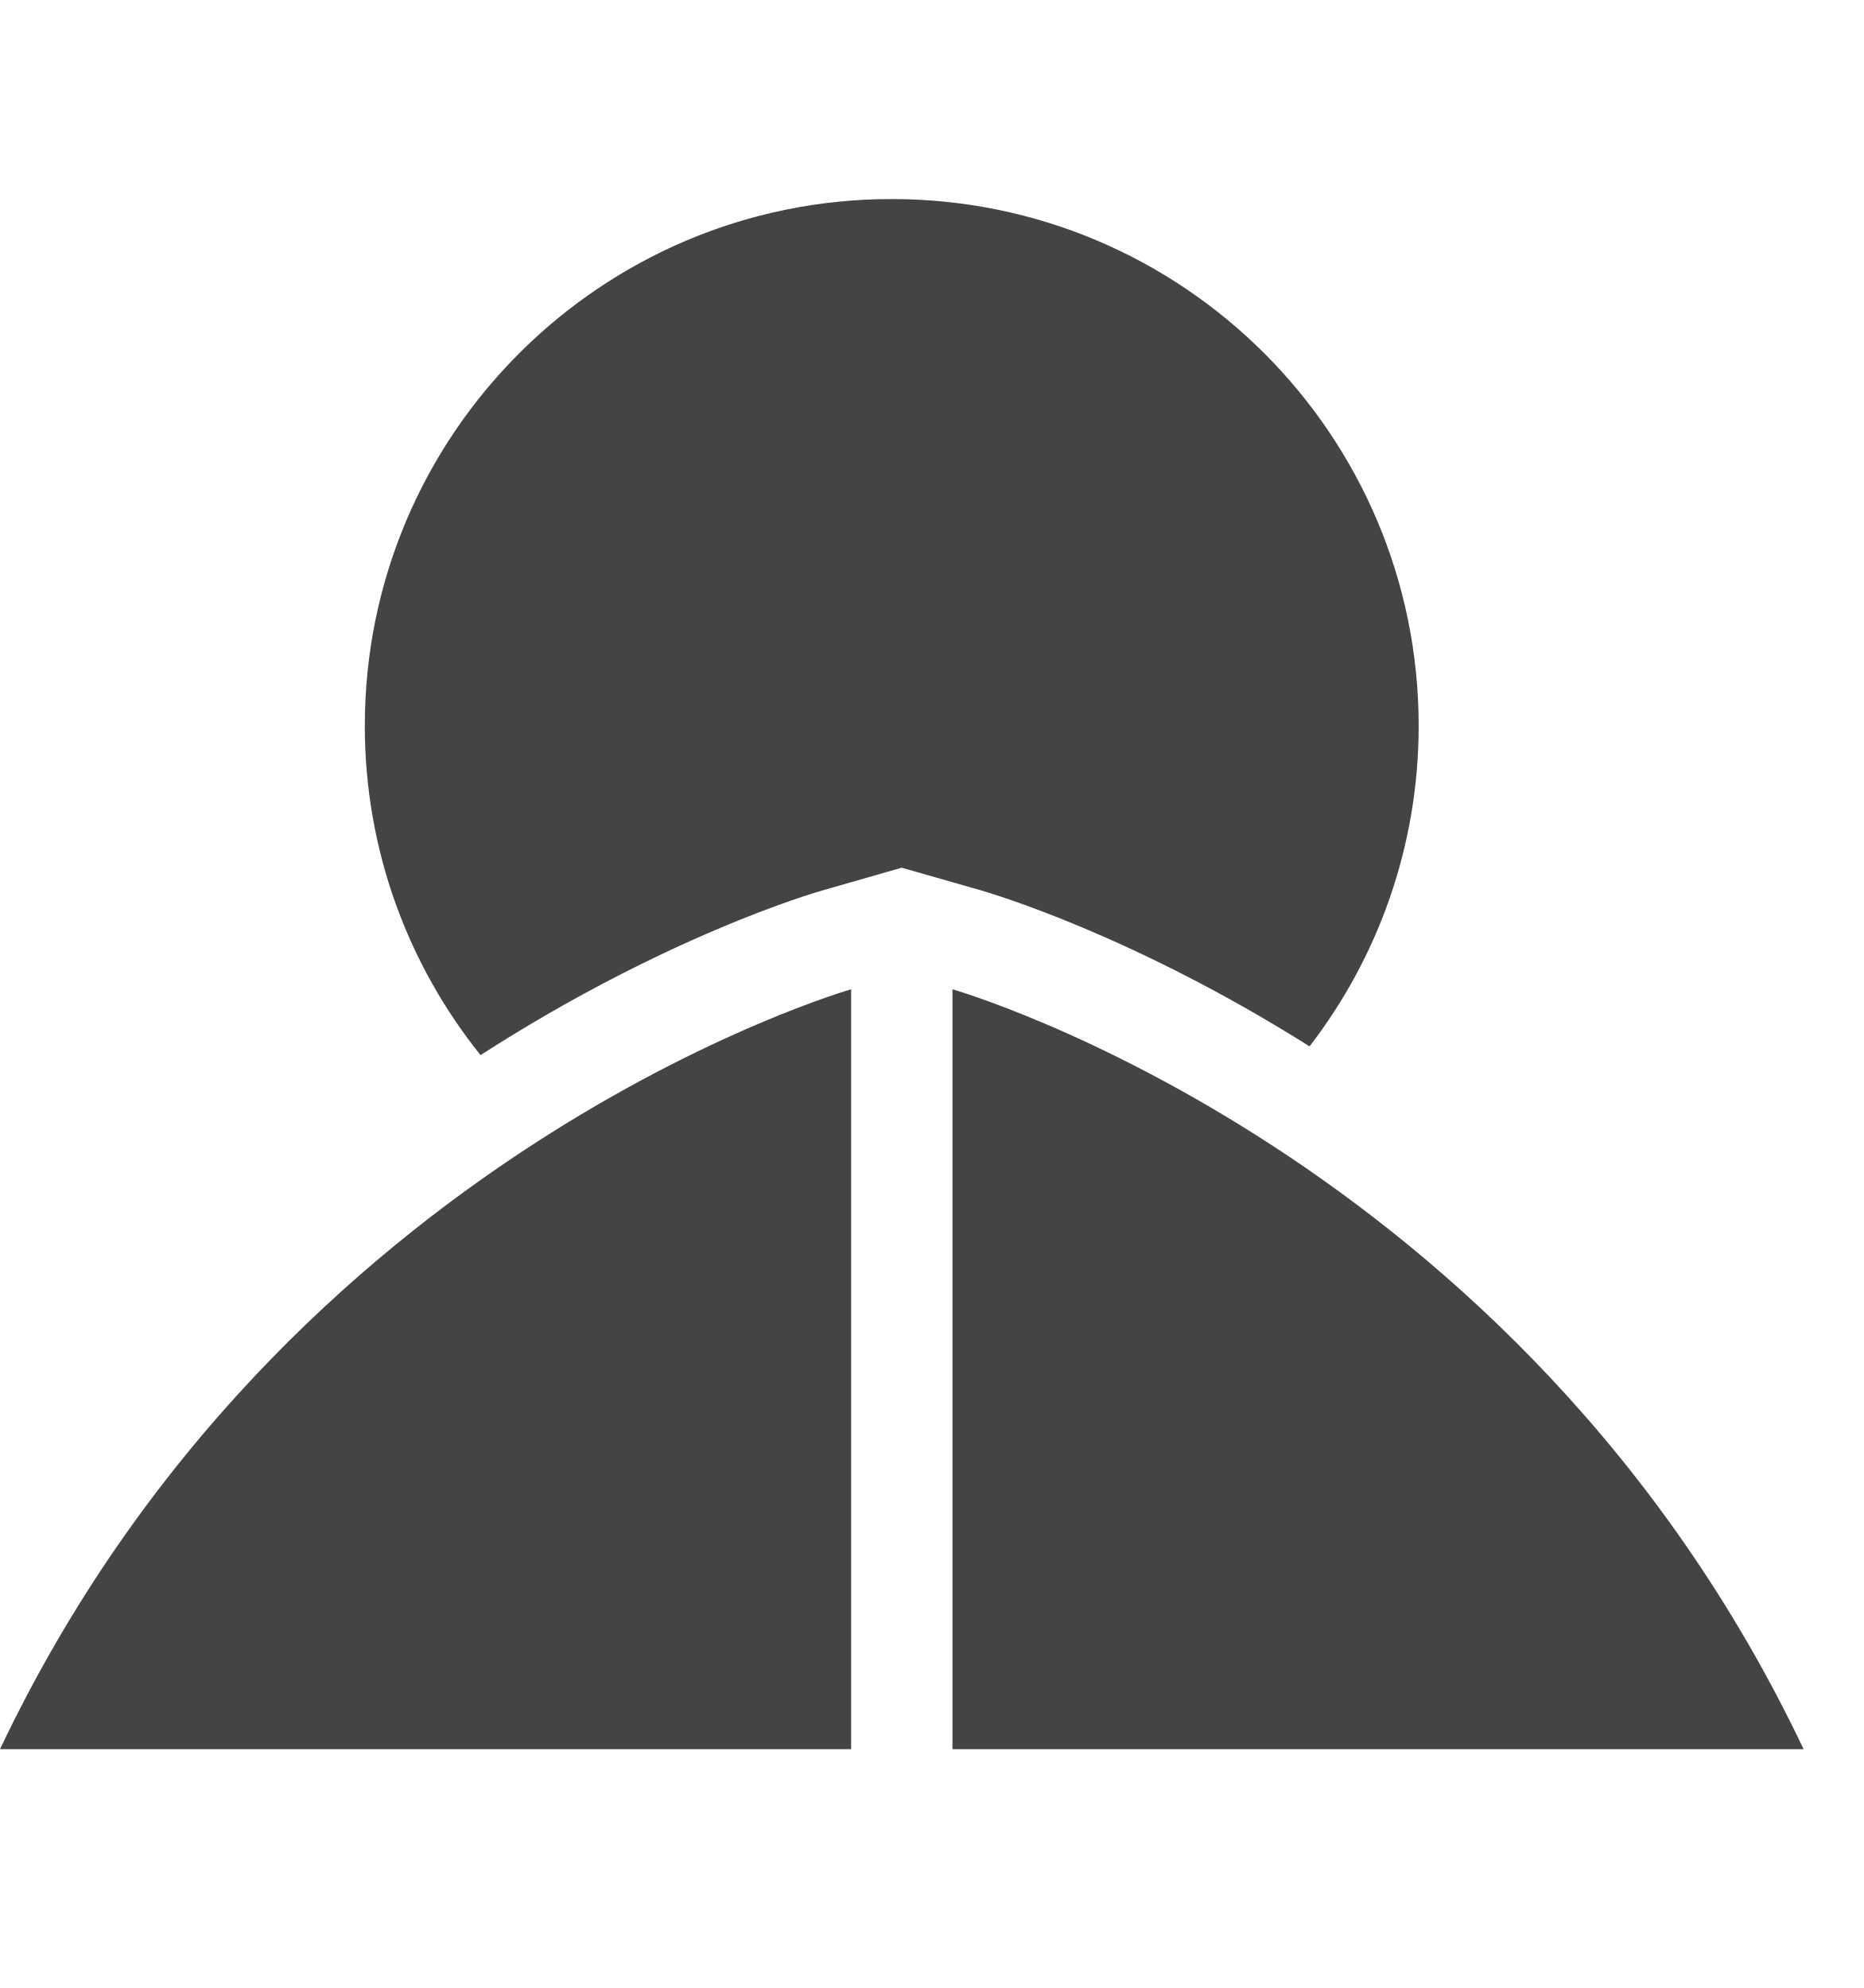
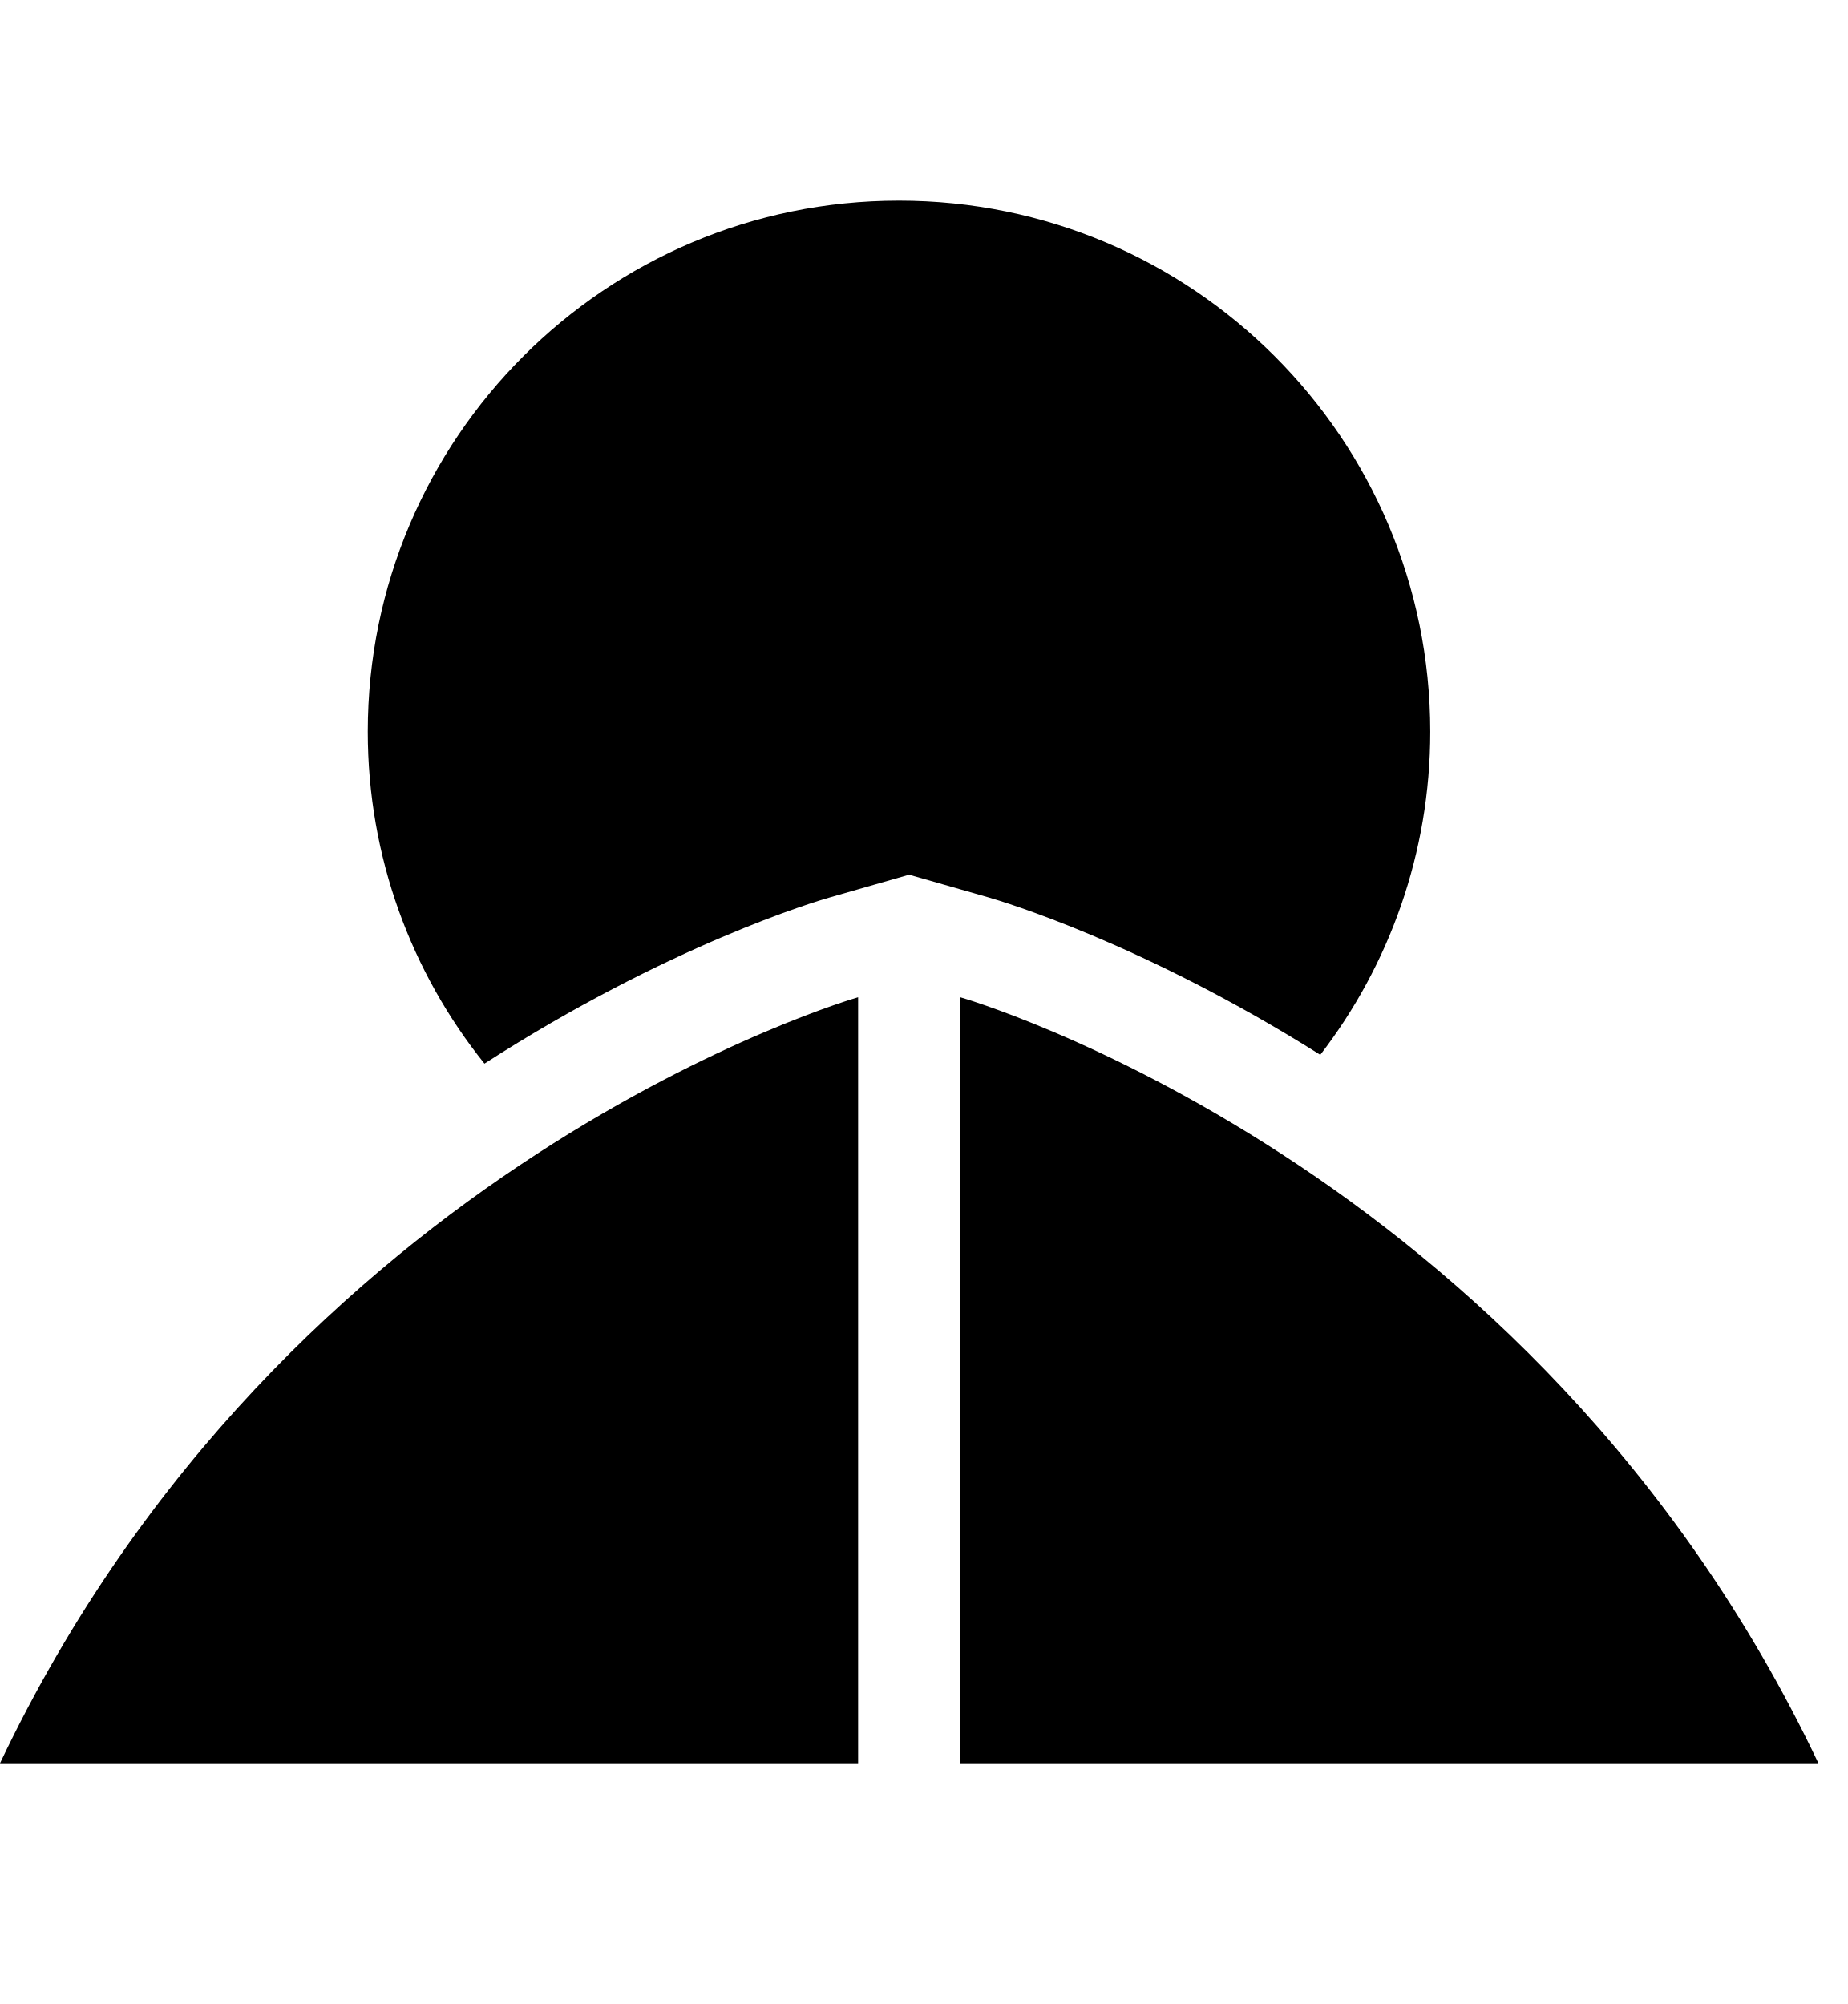
- <svg xmlns="http://www.w3.org/2000/svg" version="1.1" width="30" height="32" viewBox="0 0 30 32">
-   <path fill="#444" d="M14.514 13.967l1.273 0.364c0.19 0.055 2.454 0.724 5.292 2.512 1.099-1.427 1.756-3.219 1.756-5.159 0-4.685-3.798-8.48-8.483-8.48-4.682 0-8.48 3.796-8.48 8.48 0 2.004 0.698 3.848 1.863 5.3 2.94-1.894 5.314-2.598 5.51-2.653l1.27-0.364zM15.331 15.924v12.232h13.7c-4.569-9.623-13.7-12.232-13.7-12.232zM13.7 15.924v12.232h-13.7c4.569-9.623 13.7-12.232 13.7-12.232z" />
+ <svg xmlns="http://www.w3.org/2000/svg" viewBox="0 0 944 1024">
+   <path d="M464.459 446.956l40.728 11.646c6.083 1.765 78.536 23.156 169.33 80.391 35.162-45.679 56.194-103.004 56.194-165.101 0-149.905-121.547-271.362-271.452-271.362-149.815 0-271.363 121.457-271.363 271.362 0 64.133 22.342 123.131 59.61 169.602 94.094-60.604 170.052-83.127 176.317-84.891l40.636-11.646zm26.141 62.617V900.99h438.409C782.813 593.061 490.6 509.573 490.6 509.573zm-52.191 0V900.99H0c146.196-307.929 438.409-391.417 438.409-391.417z" />
</svg>
